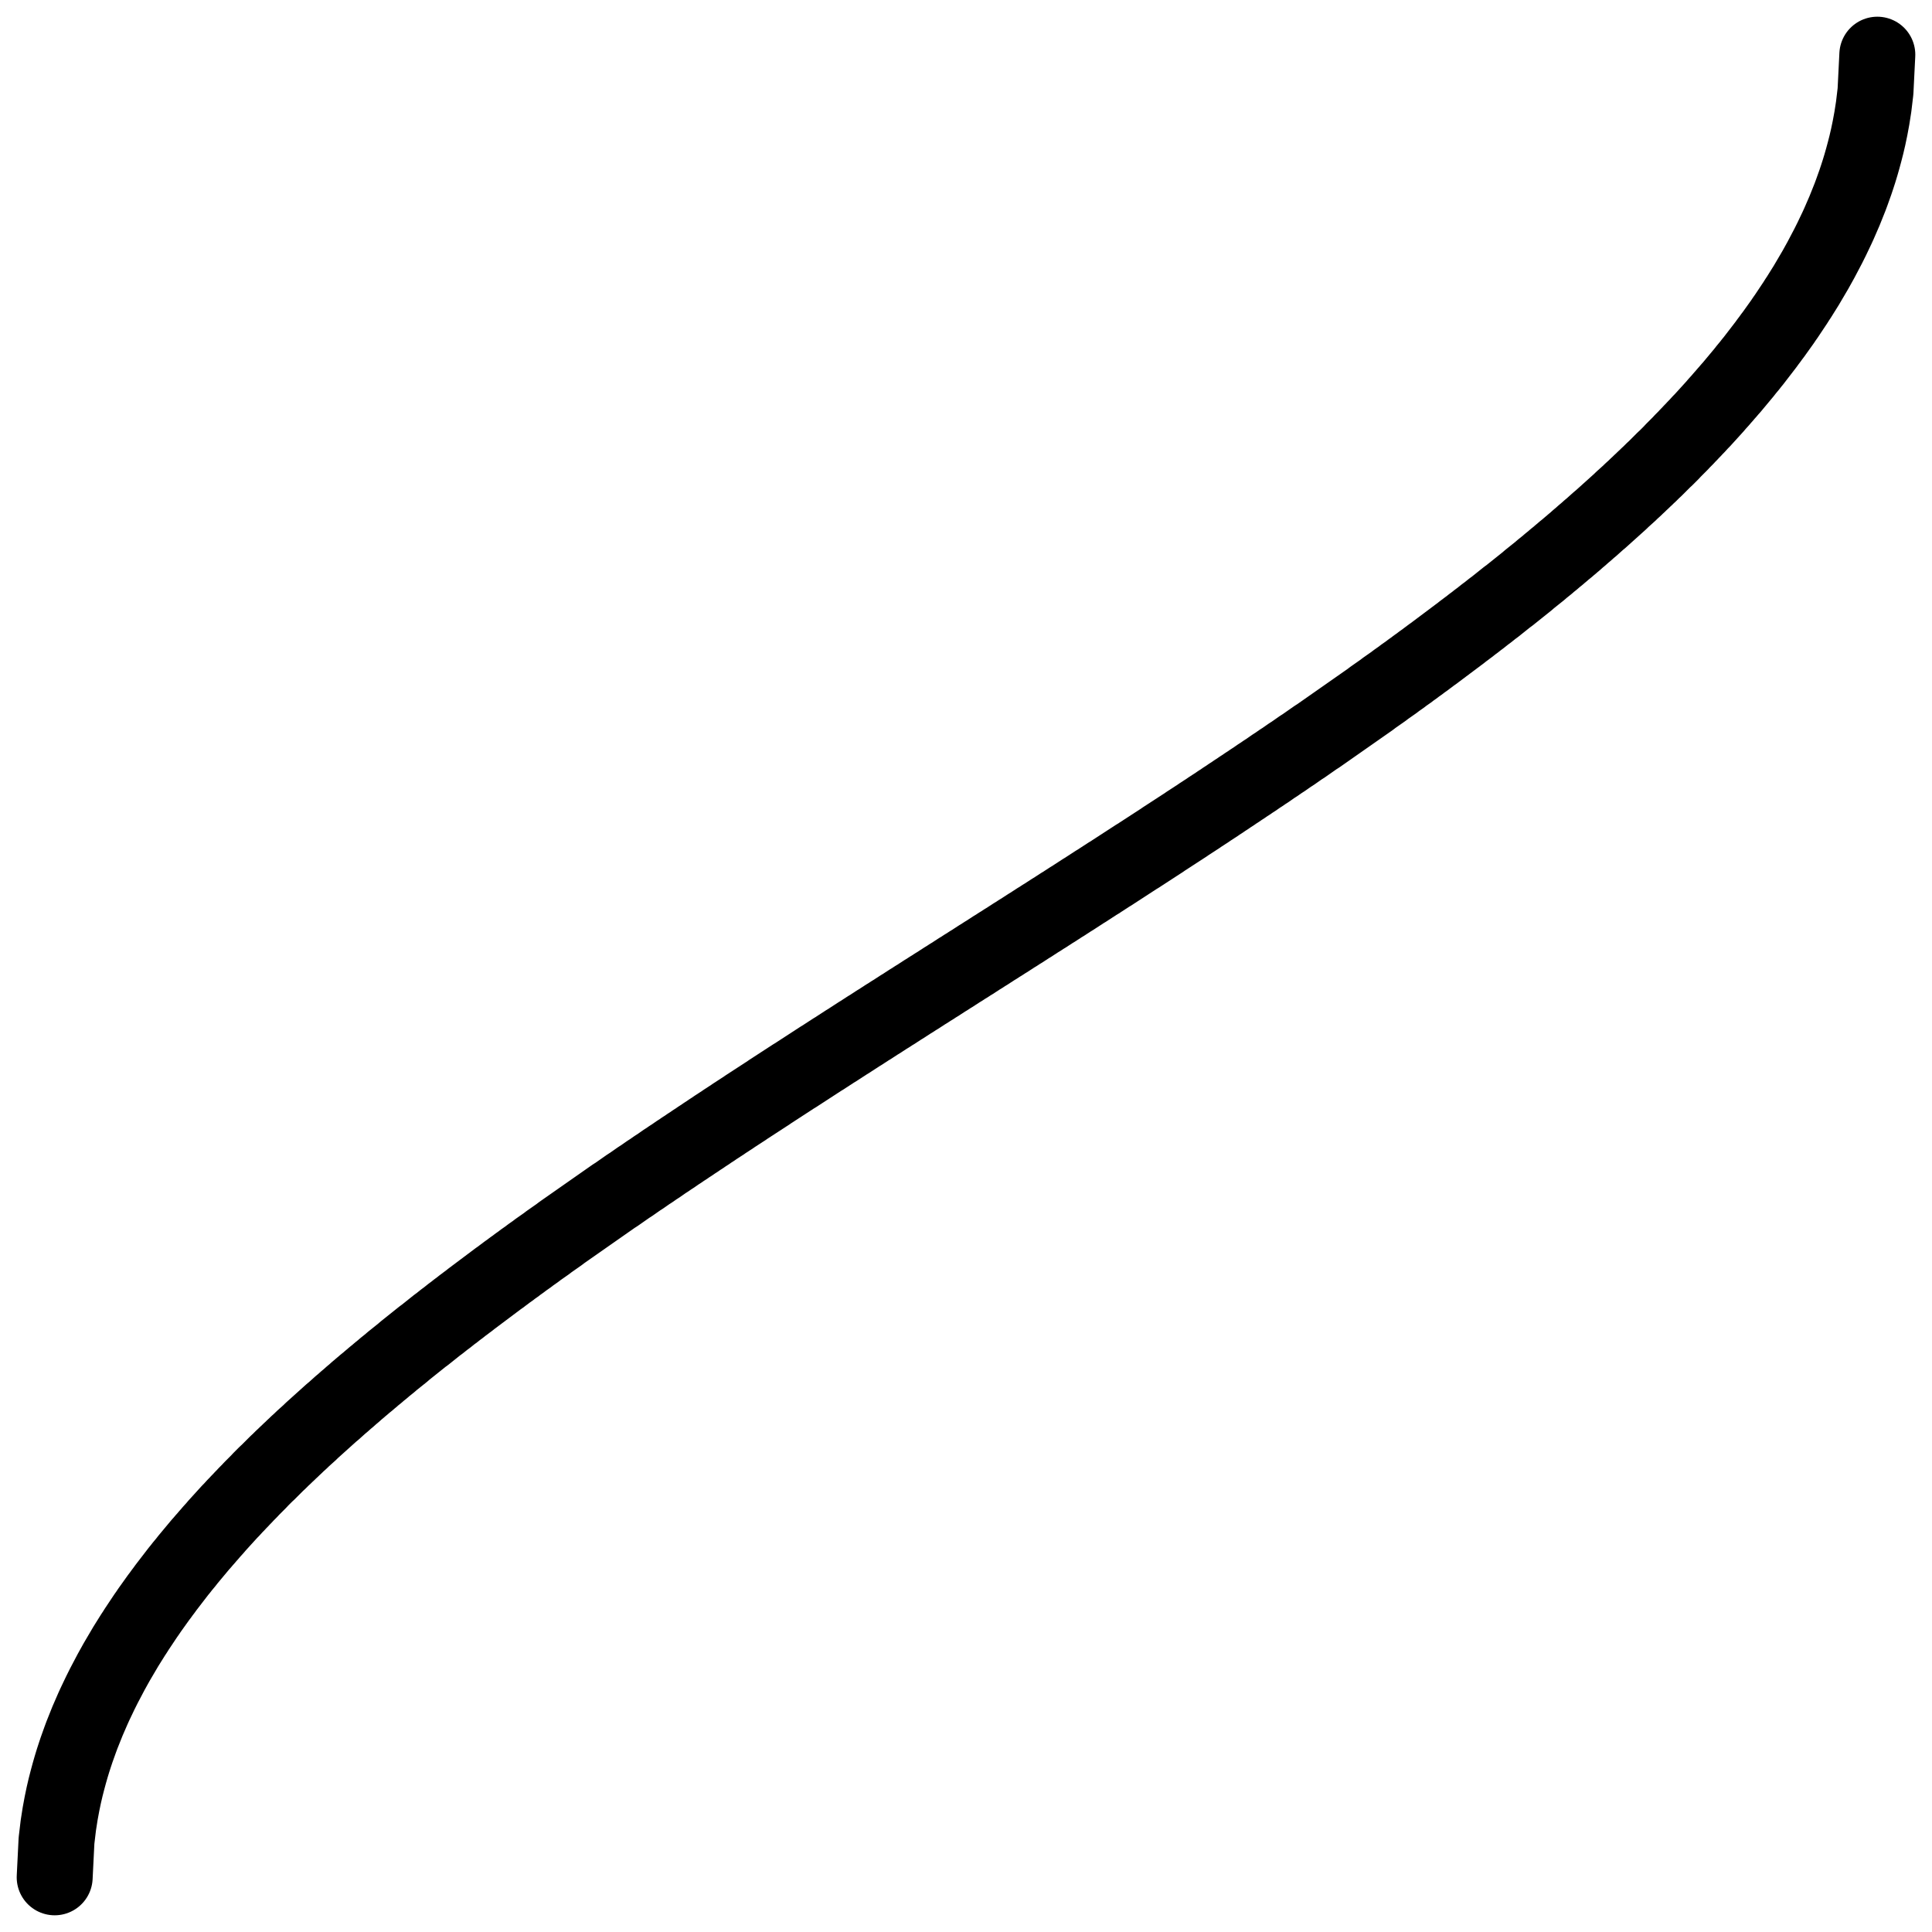
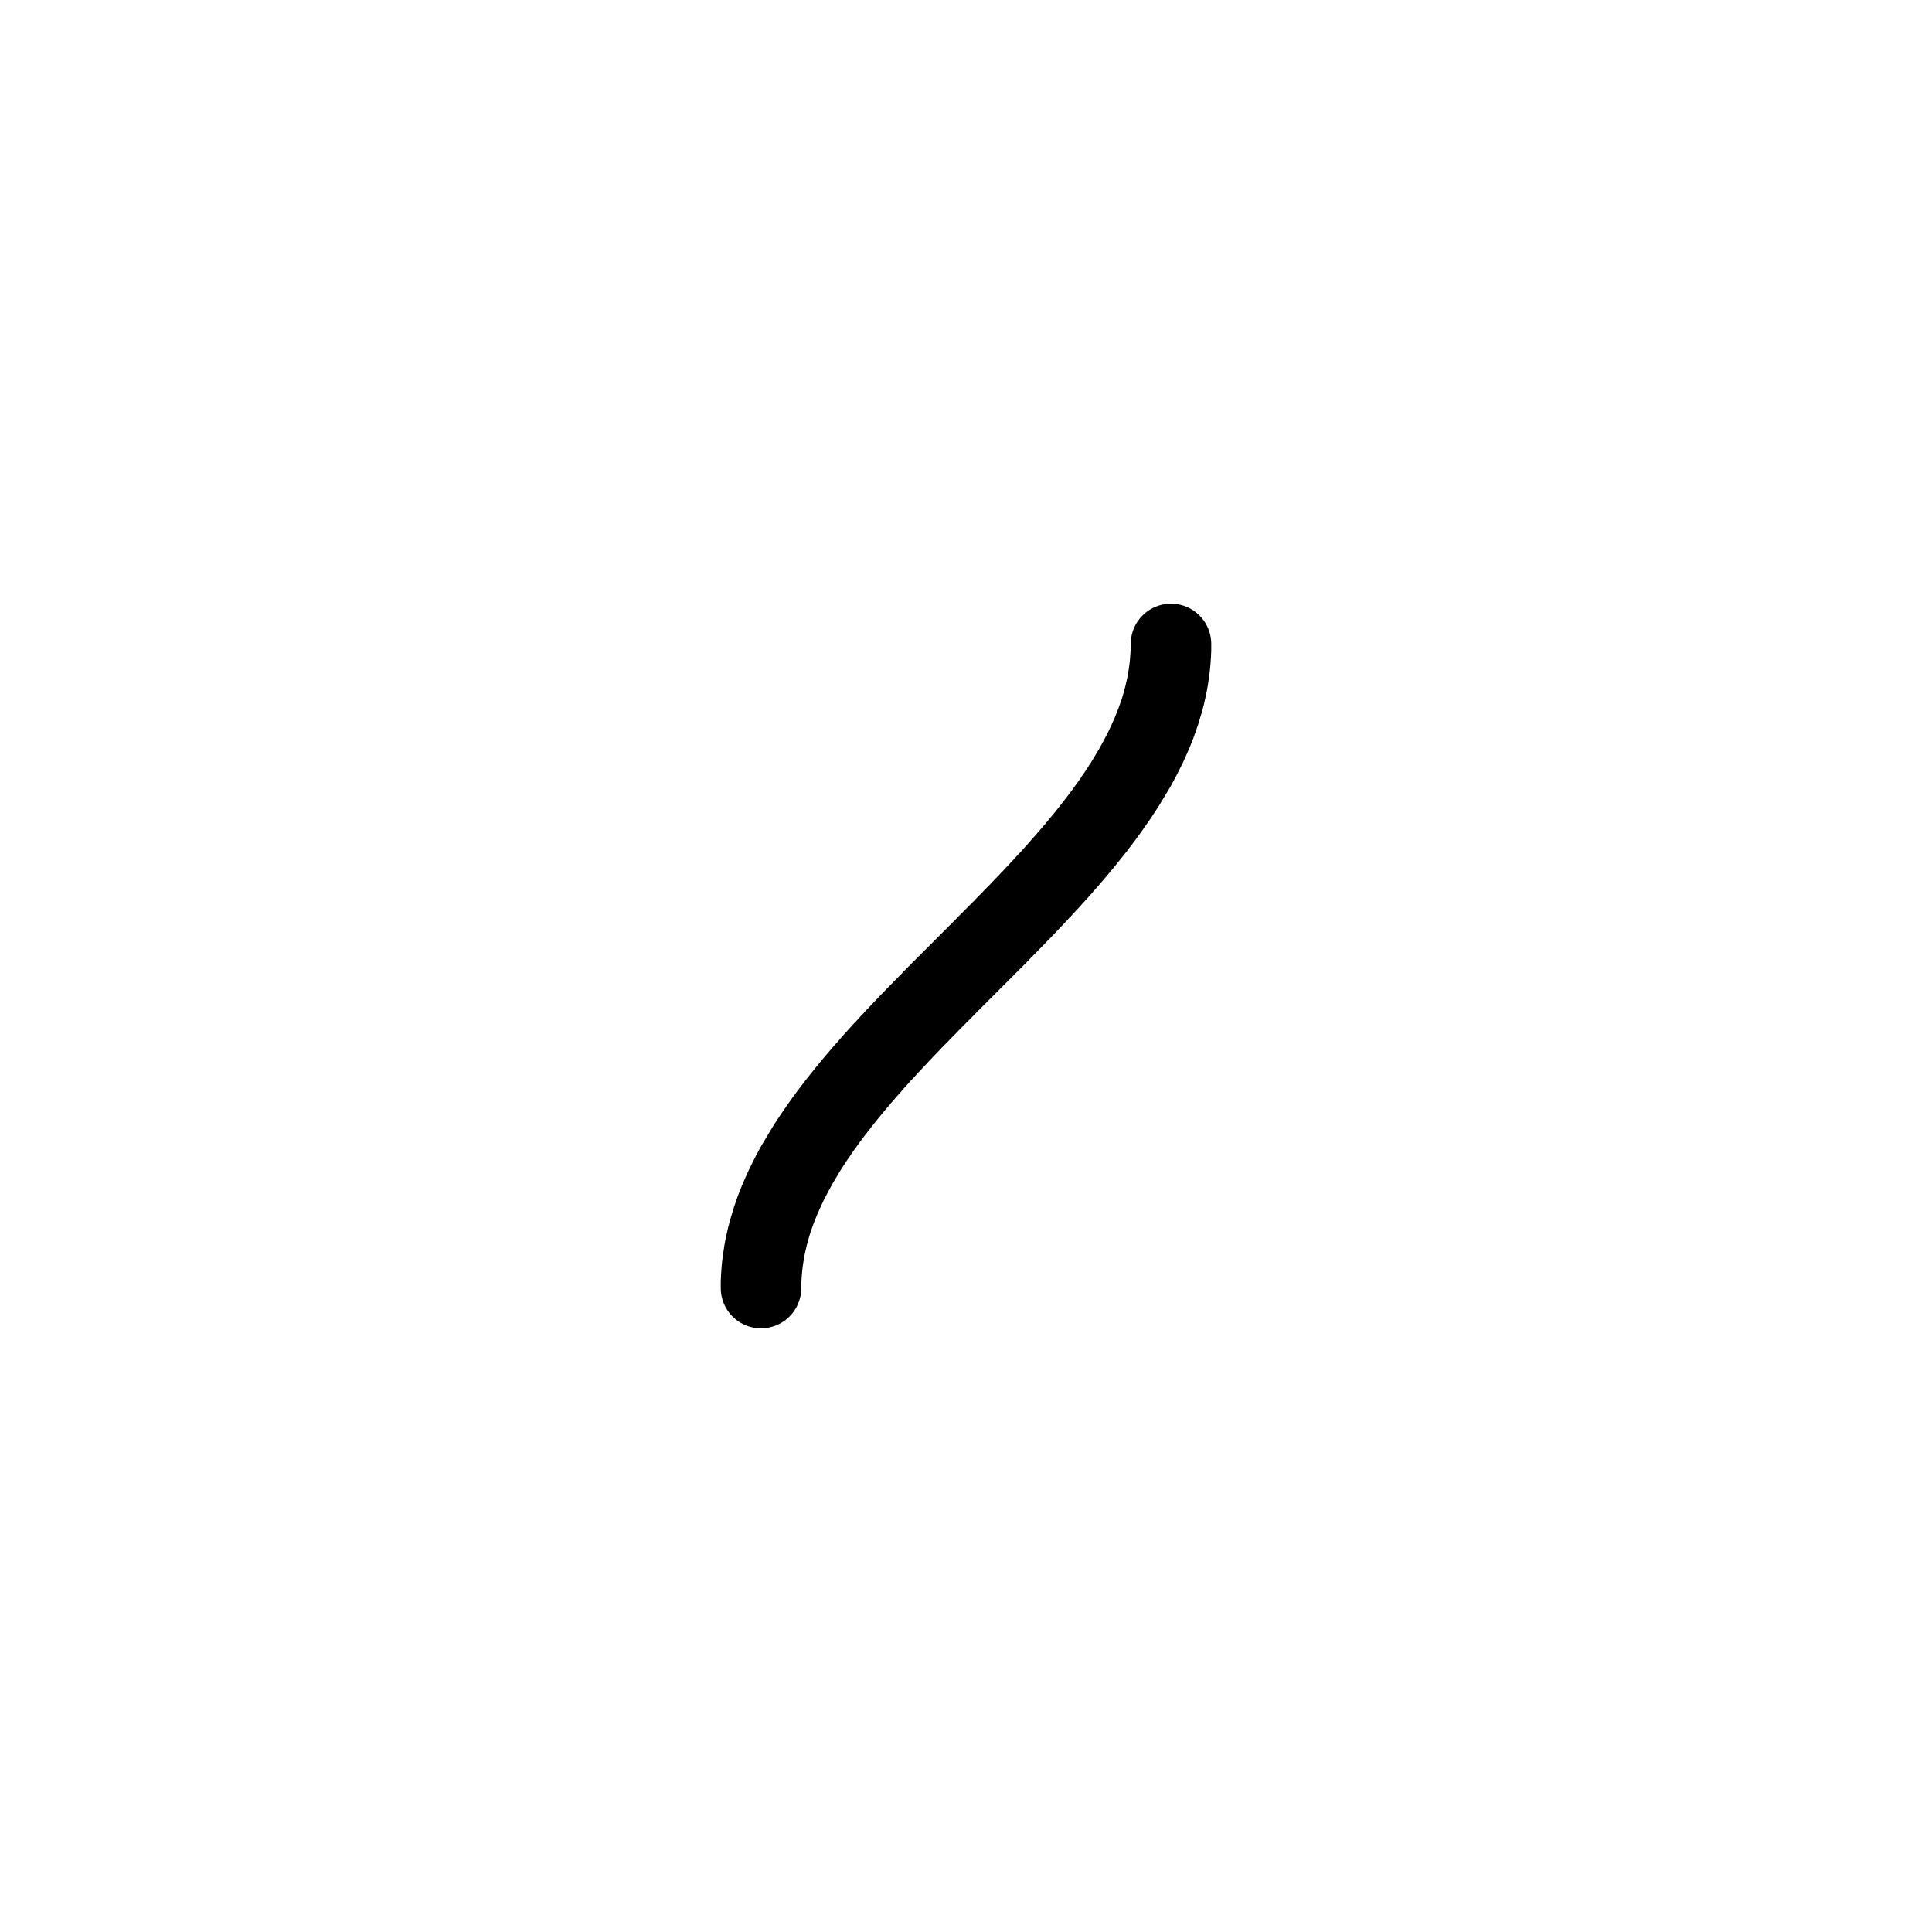
- <svg xmlns="http://www.w3.org/2000/svg" viewBox="-3 -3 106 106">
-   <path d="M0.00,100.00L0.10,97.99L0.20,97.15L0.30,96.51L0.40,95.97L0.50,95.49L0.60,95.06L0.70,94.67L0.80,94.30L0.90,93.95L1.00,93.62L1.10,93.31L1.20,93.01L1.30,92.73L1.40,92.45L1.50,92.18L1.60,91.93L1.70,91.68L1.80,91.43L1.90,91.20L2.00,90.97L2.10,90.74L2.20,90.52L2.30,90.31L2.40,90.10L2.50,89.89L2.60,89.69L2.70,89.49L2.80,89.30L2.90,89.11L3.00,88.92L3.10,88.73L3.20,88.55L3.30,88.37L3.40,88.19L3.50,88.02L3.60,87.85L3.70,87.68L3.80,87.51L3.90,87.34L4.00,87.18L4.10,87.02L4.20,86.86L4.30,86.70L4.40,86.55L4.50,86.39L4.60,86.24L4.70,86.09L4.80,85.94L4.90,85.79L5.00,85.64L5.10,85.50L5.20,85.35L5.30,85.21L5.40,85.07L5.50,84.93L5.60,84.79L5.70,84.65L5.80,84.52L5.90,84.38L6.00,84.25L6.10,84.11L6.20,83.98L6.30,83.85L6.40,83.72L6.50,83.59L6.60,83.46L6.70,83.33L6.80,83.20L6.90,83.08L7.00,82.95L7.10,82.83L7.20,82.71L7.30,82.58L7.40,82.46L7.50,82.34L7.60,82.22L7.70,82.10L7.80,81.98L7.90,81.86L8.00,81.74L8.10,81.63L8.20,81.51L8.30,81.40L8.40,81.28L8.50,81.17L8.60,81.05L8.70,80.94L8.80,80.83L8.90,80.71L9.00,80.60L9.10,80.49L9.20,80.38L9.30,80.27L9.40,80.16L9.50,80.05L9.60,79.94L9.70,79.84L9.80,79.73L9.90,79.62L10.00,79.52L10.10,79.41L10.20,79.31L10.30,79.20L10.40,79.10L10.50,78.99L10.60,78.89L10.70,78.79L10.80,78.68L10.90,78.58L11.00,78.48L11.10,78.38L11.20,78.28L11.30,78.17L11.40,78.07L11.50,77.97L11.60,77.87L11.70,77.78L11.80,77.68L11.90,77.58L12.00,77.48L12.10,77.38L12.20,77.28L12.30,77.19L12.40,77.09L12.50,76.99L12.60,76.90L12.70,76.80L12.80,76.71L12.90,76.61L13.00,76.52L13.10,76.42L13.20,76.33L13.30,76.23L13.40,76.14L13.50,76.05L13.60,75.95L13.70,75.86L13.80,75.77L13.90,75.68L14.00,75.59L14.10,75.49L14.20,75.40L14.30,75.31L14.40,75.22L14.50,75.13L14.60,75.04L14.70,74.95L14.80,74.86L14.90,74.77L15.00,74.68L15.10,74.59L15.20,74.50L15.30,74.42L15.40,74.33L15.50,74.24L15.60,74.15L15.70,74.06L15.80,73.98L15.90,73.89L16.00,73.80L16.10,73.72L16.20,73.63L16.30,73.54L16.40,73.46L16.50,73.37L16.60,73.28L16.70,73.20L16.80,73.11L16.90,73.03L17.00,72.94L17.10,72.86L17.20,72.78L17.30,72.69L17.40,72.61L17.50,72.52L17.60,72.44L17.70,72.36L17.80,72.27L17.90,72.19L18.00,72.11L18.10,72.02L18.20,71.94L18.30,71.86L18.40,71.78L18.50,71.69L18.60,71.61L18.70,71.53L18.80,71.45L18.90,71.37L19.00,71.29L19.10,71.21L19.20,71.12L19.30,71.04L19.40,70.96L19.50,70.88L19.60,70.80L19.70,70.72L19.80,70.64L19.90,70.56L20.00,70.48L20.10,70.40L20.20,70.32L20.30,70.25L20.40,70.17L20.50,70.09L20.60,70.01L20.70,69.93L20.80,69.85L20.90,69.77L21.00,69.69L21.10,69.62L21.20,69.54L21.30,69.46L21.40,69.38L21.50,69.31L21.60,69.23L21.70,69.15L21.80,69.07L21.90,69.00L22.00,68.92L22.10,68.84L22.20,68.77L22.30,68.69L22.40,68.61L22.50,68.54L22.60,68.46L22.70,68.39L22.80,68.31L22.90,68.23L23.00,68.16L23.10,68.08L23.20,68.01L23.30,67.93L23.40,67.86L23.50,67.78L23.60,67.71L23.70,67.63L23.80,67.56L23.90,67.48L24.00,67.41L24.10,67.33L24.20,67.26L24.30,67.18L24.40,67.11L24.50,67.04L24.60,66.96L24.70,66.89L24.80,66.81L24.90,66.74L25.00,66.67L25.10,66.59L25.20,66.52L25.30,66.45L25.40,66.37L25.50,66.30L25.60,66.23L25.70,66.15L25.80,66.08L25.90,66.01L26.00,65.94L26.10,65.86L26.20,65.79L26.30,65.72L26.40,65.65L26.50,65.57L26.60,65.50L26.70,65.43L26.80,65.36L26.90,65.29L27.00,65.22L27.10,65.14L27.20,65.07L27.30,65.00L27.40,64.93L27.50,64.86L27.60,64.79L27.70,64.72L27.80,64.64L27.90,64.57L28.00,64.50L28.10,64.43L28.20,64.36L28.30,64.29L28.40,64.22L28.50,64.15L28.60,64.08L28.70,64.01L28.80,63.94L28.90,63.87L29.00,63.80L29.10,63.73L29.20,63.66L29.30,63.59L29.40,63.52L29.50,63.45L29.60,63.38L29.70,63.31L29.80,63.24L29.90,63.17L30.00,63.10L30.10,63.03L30.20,62.96L30.30,62.89L30.40,62.82L30.50,62.75L30.60,62.68L30.70,62.61L30.80,62.55L30.90,62.48L31.00,62.41L31.10,62.34L31.20,62.27L31.30,62.20L31.40,62.13L31.50,62.06L31.60,62.00L31.70,61.93L31.80,61.86L31.90,61.79L32.00,61.72L32.10,61.65L32.20,61.59L32.30,61.52L32.40,61.45L32.50,61.38L32.60,61.31L32.70,61.25L32.80,61.18L32.90,61.11L33.00,61.04L33.10,60.98L33.20,60.91L33.30,60.84L33.40,60.77L33.50,60.70L33.60,60.64L33.70,60.57L33.80,60.50L33.90,60.44L34.00,60.37L34.10,60.30L34.20,60.23L34.30,60.17L34.40,60.10L34.50,60.03L34.60,59.97L34.70,59.90L34.80,59.83L34.90,59.77L35.00,59.70L35.10,59.63L35.20,59.57L35.30,59.50L35.40,59.43L35.50,59.37L35.60,59.30L35.70,59.23L35.80,59.17L35.90,59.10L36.00,59.03L36.10,58.97L36.20,58.90L36.30,58.83L36.40,58.77L36.50,58.70L36.60,58.64L36.70,58.57L36.80,58.50L36.90,58.44L37.00,58.37L37.10,58.31L37.20,58.24L37.30,58.17L37.40,58.11L37.50,58.04L37.60,57.98L37.70,57.91L37.80,57.85L37.90,57.78L38.00,57.71L38.10,57.65L38.20,57.58L38.30,57.52L38.40,57.45L38.50,57.39L38.60,57.32L38.70,57.26L38.80,57.19L38.90,57.13L39.00,57.06L39.10,57.00L39.20,56.93L39.30,56.86L39.40,56.80L39.50,56.73L39.60,56.67L39.70,56.60L39.80,56.54L39.90,56.47L40.00,56.41L40.10,56.34L40.20,56.28L40.30,56.21L40.40,56.15L40.50,56.08L40.60,56.02L40.70,55.96L40.80,55.89L40.90,55.83L41.00,55.76L41.10,55.70L41.20,55.63L41.30,55.57L41.40,55.50L41.50,55.44L41.60,55.37L41.70,55.31L41.80,55.24L41.90,55.18L42.00,55.11L42.10,55.05L42.20,54.99L42.30,54.92L42.40,54.86L42.50,54.79L42.60,54.73L42.70,54.66L42.80,54.60L42.90,54.54L43.00,54.47L43.10,54.41L43.20,54.34L43.30,54.28L43.40,54.21L43.50,54.15L43.60,54.09L43.70,54.02L43.80,53.96L43.90,53.89L44.00,53.83L44.10,53.76L44.20,53.70L44.30,53.64L44.40,53.57L44.50,53.51L44.60,53.44L44.70,53.38L44.80,53.32L44.90,53.25L45.00,53.19L45.10,53.12L45.20,53.06L45.30,53.00L45.40,52.93L45.50,52.87L45.60,52.80L45.70,52.74L45.80,52.68L45.90,52.61L46.00,52.55L46.10,52.49L46.20,52.42L46.30,52.36L46.40,52.29L46.50,52.23L46.60,52.17L46.70,52.10L46.80,52.04L46.90,51.97L47.00,51.91L47.10,51.85L47.20,51.78L47.30,51.72L47.40,51.66L47.50,51.59L47.60,51.53L47.70,51.46L47.80,51.40L47.90,51.34L48.00,51.27L48.10,51.21L48.20,51.15L48.30,51.08L48.40,51.02L48.50,50.96L48.60,50.89L48.70,50.83L48.80,50.76L48.90,50.70L49.00,50.64L49.10,50.57L49.20,50.51L49.30,50.45L49.40,50.38L49.50,50.32L49.60,50.25L49.70,50.19L49.80,50.13L49.90,50.06L50.00,50.00L50.10,49.94L50.20,49.87L50.30,49.81L50.40,49.75L50.50,49.68L50.60,49.62L50.70,49.55L50.80,49.49L50.90,49.43L51.00,49.36L51.10,49.30L51.20,49.24L51.30,49.17L51.40,49.11L51.50,49.04L51.60,48.98L51.70,48.92L51.80,48.85L51.90,48.79L52.00,48.73L52.10,48.66L52.20,48.60L52.30,48.54L52.40,48.47L52.50,48.41L52.60,48.34L52.70,48.28L52.80,48.22L52.90,48.15L53.00,48.09L53.10,48.03L53.20,47.96L53.30,47.90L53.40,47.83L53.50,47.77L53.60,47.71L53.70,47.64L53.80,47.58L53.90,47.51L54.00,47.45L54.10,47.39L54.20,47.32L54.30,47.26L54.40,47.20L54.50,47.13L54.60,47.07L54.70,47.00L54.80,46.94L54.90,46.88L55.00,46.81L55.10,46.75L55.20,46.68L55.30,46.62L55.40,46.56L55.50,46.49L55.60,46.43L55.70,46.36L55.80,46.30L55.90,46.24L56.00,46.17L56.10,46.11L56.20,46.04L56.30,45.98L56.40,45.91L56.50,45.85L56.60,45.79L56.70,45.72L56.80,45.66L56.90,45.59L57.00,45.53L57.10,45.46L57.20,45.40L57.30,45.34L57.40,45.27L57.50,45.21L57.60,45.14L57.70,45.08L57.80,45.01L57.90,44.95L58.00,44.89L58.10,44.82L58.20,44.76L58.30,44.69L58.40,44.63L58.50,44.56L58.60,44.50L58.70,44.43L58.80,44.37L58.90,44.30L59.00,44.24L59.10,44.17L59.20,44.11L59.30,44.04L59.40,43.98L59.50,43.92L59.60,43.85L59.70,43.79L59.80,43.72L59.90,43.66L60.00,43.59L60.10,43.53L60.20,43.46L60.30,43.40L60.40,43.33L60.50,43.27L60.60,43.20L60.70,43.14L60.80,43.07L60.90,43.00L61.00,42.94L61.10,42.87L61.20,42.81L61.30,42.74L61.40,42.68L61.50,42.61L61.60,42.55L61.70,42.48L61.80,42.42L61.90,42.35L62.00,42.29L62.10,42.22L62.20,42.15L62.30,42.09L62.40,42.02L62.50,41.96L62.60,41.89L62.70,41.83L62.80,41.76L62.90,41.69L63.00,41.63L63.10,41.56L63.20,41.50L63.30,41.43L63.40,41.36L63.50,41.30L63.60,41.23L63.70,41.17L63.80,41.10L63.90,41.03L64.00,40.97L64.10,40.90L64.20,40.83L64.30,40.77L64.40,40.70L64.50,40.63L64.60,40.57L64.70,40.50L64.80,40.43L64.90,40.37L65.00,40.30L65.10,40.23L65.20,40.17L65.30,40.10L65.40,40.03L65.50,39.97L65.60,39.90L65.70,39.83L65.80,39.77L65.90,39.70L66.00,39.63L66.10,39.56L66.20,39.50L66.30,39.43L66.40,39.36L66.50,39.30L66.60,39.23L66.70,39.16L66.80,39.09L66.90,39.02L67.00,38.96L67.10,38.89L67.20,38.82L67.30,38.75L67.40,38.69L67.50,38.62L67.60,38.55L67.70,38.48L67.80,38.41L67.90,38.35L68.00,38.28L68.10,38.21L68.20,38.14L68.30,38.07L68.40,38.00L68.50,37.94L68.60,37.87L68.70,37.80L68.80,37.73L68.90,37.66L69.00,37.59L69.10,37.52L69.20,37.45L69.30,37.39L69.40,37.32L69.50,37.25L69.60,37.18L69.70,37.11L69.80,37.04L69.90,36.97L70.00,36.90L70.10,36.83L70.20,36.76L70.30,36.69L70.40,36.62L70.50,36.55L70.60,36.48L70.70,36.41L70.80,36.34L70.90,36.27L71.00,36.20L71.10,36.13L71.20,36.06L71.30,35.99L71.40,35.92L71.50,35.85L71.60,35.78L71.70,35.71L71.80,35.64L71.90,35.57L72.00,35.50L72.10,35.43L72.20,35.36L72.30,35.28L72.40,35.21L72.50,35.14L72.60,35.07L72.70,35.00L72.80,34.93L72.90,34.86L73.00,34.78L73.10,34.71L73.20,34.64L73.30,34.57L73.40,34.50L73.50,34.43L73.60,34.35L73.70,34.28L73.80,34.21L73.90,34.14L74.00,34.06L74.10,33.99L74.20,33.92L74.30,33.85L74.40,33.77L74.50,33.70L74.60,33.63L74.70,33.55L74.80,33.48L74.90,33.41L75.00,33.33L75.10,33.26L75.20,33.19L75.30,33.11L75.40,33.04L75.50,32.96L75.60,32.89L75.70,32.82L75.80,32.74L75.90,32.67L76.00,32.59L76.10,32.52L76.20,32.44L76.30,32.37L76.40,32.29L76.50,32.22L76.60,32.14L76.70,32.07L76.80,31.99L76.90,31.92L77.00,31.84L77.10,31.77L77.20,31.69L77.30,31.61L77.40,31.54L77.50,31.46L77.60,31.39L77.70,31.31L77.80,31.23L77.90,31.16L78.00,31.08L78.10,31.00L78.20,30.93L78.30,30.85L78.40,30.77L78.50,30.69L78.60,30.62L78.70,30.54L78.80,30.46L78.90,30.38L79.00,30.31L79.10,30.23L79.20,30.15L79.30,30.07L79.40,29.99L79.50,29.91L79.60,29.83L79.70,29.75L79.80,29.68L79.90,29.60L80.00,29.52L80.10,29.44L80.20,29.36L80.30,29.28L80.40,29.20L80.50,29.12L80.60,29.04L80.70,28.96L80.80,28.88L80.90,28.79L81.00,28.71L81.10,28.63L81.20,28.55L81.30,28.47L81.40,28.39L81.50,28.31L81.60,28.22L81.70,28.14L81.80,28.06L81.90,27.98L82.00,27.89L82.10,27.81L82.20,27.73L82.30,27.64L82.40,27.56L82.50,27.48L82.60,27.39L82.70,27.31L82.80,27.22L82.90,27.14L83.00,27.06L83.10,26.97L83.20,26.89L83.30,26.80L83.40,26.72L83.50,26.63L83.60,26.54L83.70,26.46L83.80,26.37L83.90,26.28L84.00,26.20L84.10,26.11L84.20,26.02L84.30,25.94L84.40,25.85L84.50,25.76L84.60,25.67L84.70,25.58L84.80,25.50L84.90,25.41L85.00,25.32L85.10,25.23L85.20,25.14L85.30,25.05L85.40,24.96L85.50,24.87L85.60,24.78L85.70,24.69L85.80,24.60L85.90,24.51L86.00,24.41L86.10,24.32L86.20,24.23L86.30,24.14L86.40,24.05L86.50,23.95L86.60,23.86L86.70,23.77L86.80,23.67L86.90,23.58L87.00,23.48L87.10,23.39L87.20,23.29L87.30,23.20L87.40,23.10L87.50,23.01L87.60,22.91L87.70,22.81L87.80,22.72L87.90,22.62L88.00,22.52L88.10,22.42L88.20,22.32L88.30,22.22L88.40,22.13L88.50,22.03L88.60,21.93L88.70,21.83L88.80,21.72L88.90,21.62L89.00,21.52L89.10,21.42L89.20,21.32L89.30,21.21L89.40,21.11L89.50,21.01L89.60,20.90L89.70,20.80L89.80,20.69L89.90,20.59L90.00,20.48L90.10,20.38L90.20,20.27L90.30,20.16L90.40,20.06L90.50,19.95L90.60,19.84L90.70,19.73L90.80,19.62L90.90,19.51L91.00,19.40L91.10,19.29L91.20,19.17L91.30,19.06L91.40,18.95L91.50,18.83L91.60,18.72L91.70,18.60L91.80,18.49L91.90,18.37L92.00,18.26L92.10,18.14L92.20,18.02L92.30,17.90L92.40,17.78L92.50,17.66L92.60,17.54L92.70,17.42L92.80,17.29L92.90,17.17L93.00,17.05L93.10,16.92L93.20,16.80L93.30,16.67L93.40,16.54L93.50,16.41L93.60,16.28L93.70,16.15L93.80,16.02L93.90,15.89L94.00,15.75L94.10,15.62L94.20,15.48L94.30,15.35L94.40,15.21L94.50,15.07L94.60,14.93L94.70,14.79L94.80,14.65L94.90,14.50L95.00,14.36L95.10,14.21L95.20,14.06L95.30,13.91L95.40,13.76L95.50,13.61L95.60,13.45L95.70,13.30L95.80,13.14L95.90,12.98L96.00,12.82L96.10,12.66L96.20,12.49L96.30,12.32L96.40,12.15L96.50,11.98L96.60,11.81L96.70,11.63L96.80,11.45L96.90,11.27L97.00,11.08L97.10,10.89L97.20,10.70L97.30,10.51L97.40,10.31L97.50,10.11L97.60,9.90L97.70,9.69L97.80,9.48L97.90,9.26L98.00,9.03L98.10,8.80L98.20,8.57L98.30,8.32L98.40,8.07L98.50,7.82L98.60,7.55L98.70,7.27L98.80,6.99L98.90,6.69L99.00,6.38L99.10,6.05L99.20,5.70L99.30,5.33L99.40,4.94L99.50,4.51L99.60,4.03L99.70,3.49L99.80,2.85L99.90,2.01L100.00,0.00" fill="none" stroke="black" stroke-width="4.167" stroke-linecap="round" stroke-linejoin="round" />
+ <svg xmlns="http://www.w3.org/2000/svg" viewBox="0 0 100 100">
+   <path d="M39.39,66.67L39.39,66.63L39.39,66.60L39.39,66.57L39.39,66.53L39.39,66.50L39.39,66.47L39.39,66.43L39.39,66.40L39.39,66.37L39.39,66.33L39.40,66.30L39.40,66.27L39.40,66.23L39.40,66.20L39.40,66.17L39.40,66.13L39.40,66.10L39.41,66.07L39.41,66.03L39.41,66.00L39.41,65.97L39.42,65.93L39.42,65.90L39.42,65.87L39.42,65.83L39.43,65.80L39.43,65.77L39.43,65.73L39.43,65.70L39.44,65.67L39.44,65.63L39.44,65.60L39.45,65.57L39.45,65.53L39.45,65.50L39.46,65.47L39.46,65.43L39.47,65.40L39.47,65.37L39.47,65.33L39.48,65.30L39.48,65.27L39.49,65.23L39.49,65.20L39.50,65.17L39.50,65.13L39.51,65.10L39.51,65.07L39.52,65.03L39.52,65.00L39.53,64.97L39.53,64.93L39.54,64.90L39.54,64.87L39.55,64.83L39.55,64.80L39.56,64.77L39.57,64.73L39.57,64.70L39.58,64.67L39.58,64.63L39.59,64.60L39.60,64.57L39.60,64.53L39.61,64.50L39.62,64.47L39.62,64.43L39.63,64.40L39.64,64.37L39.65,64.33L39.65,64.30L39.66,64.27L39.67,64.23L39.68,64.20L39.68,64.17L39.69,64.13L39.70,64.10L39.71,64.07L39.71,64.03L39.72,64.00L39.73,63.97L39.74,63.93L39.75,63.90L39.76,63.87L39.77,63.83L39.77,63.80L39.78,63.77L39.79,63.73L39.80,63.70L39.81,63.67L39.82,63.63L39.83,63.60L39.84,63.57L39.85,63.53L39.86,63.50L39.87,63.47L39.88,63.43L39.89,63.40L39.90,63.37L39.91,63.33L39.92,63.30L39.93,63.27L39.94,63.23L39.95,63.20L39.96,63.17L39.97,63.13L39.98,63.10L39.99,63.07L40.01,63.03L40.02,63.00L40.03,62.97L40.04,62.93L40.05,62.90L40.06,62.87L40.07,62.83L40.09,62.80L40.10,62.77L40.11,62.73L40.12,62.70L40.13,62.67L40.15,62.63L40.16,62.60L40.17,62.57L40.18,62.53L40.20,62.50L40.21,62.47L40.22,62.43L40.24,62.40L40.25,62.37L40.26,62.33L40.28,62.30L40.29,62.27L40.30,62.23L40.32,62.20L40.33,62.17L40.34,62.13L40.36,62.10L40.37,62.07L40.39,62.03L40.40,62.00L40.41,61.97L40.43,61.93L40.44,61.90L40.46,61.87L40.47,61.83L40.49,61.80L40.50,61.77L40.52,61.73L40.53,61.70L40.55,61.67L40.56,61.63L40.58,61.60L40.59,61.57L40.61,61.53L40.62,61.50L40.64,61.47L40.65,61.43L40.67,61.40L40.69,61.37L40.70,61.33L40.72,61.30L40.73,61.27L40.75,61.23L40.77,61.20L40.78,61.17L40.80,61.13L40.82,61.10L40.83,61.07L40.85,61.03L40.87,61.00L40.88,60.97L40.90,60.93L40.92,60.90L40.94,60.87L40.95,60.83L40.97,60.80L40.99,60.77L41.01,60.73L41.02,60.70L41.04,60.67L41.06,60.63L41.08,60.60L41.10,60.57L41.11,60.53L41.13,60.50L41.15,60.47L41.17,60.43L41.19,60.40L41.21,60.37L41.22,60.33L41.24,60.30L41.26,60.27L41.28,60.23L41.30,60.20L41.32,60.17L41.34,60.13L41.36,60.10L41.38,60.07L41.40,60.03L41.42,60.00L41.44,59.97L41.46,59.93L41.48,59.90L41.50,59.87L41.52,59.83L41.54,59.80L41.56,59.77L41.58,59.73L41.60,59.70L41.62,59.67L41.64,59.63L41.66,59.60L41.68,59.57L41.70,59.53L41.72,59.50L41.74,59.47L41.76,59.43L41.78,59.40L41.80,59.37L41.82,59.33L41.85,59.30L41.87,59.27L41.89,59.23L41.91,59.20L41.93,59.17L41.95,59.13L41.98,59.10L42.00,59.07L42.02,59.03L42.04,59.00L42.06,58.97L42.09,58.93L42.11,58.90L42.13,58.87L42.15,58.83L42.17,58.80L42.20,58.77L42.22,58.73L42.24,58.70L42.27,58.67L42.29,58.63L42.31,58.60L42.33,58.57L42.36,58.53L42.38,58.50L42.40,58.47L42.43,58.43L42.45,58.40L42.47,58.37L42.50,58.33L42.52,58.30L42.54,58.27L42.57,58.23L42.59,58.20L42.62,58.17L42.64,58.13L42.66,58.10L42.69,58.07L42.71,58.03L42.74,58.00L42.76,57.97L42.79,57.93L42.81,57.90L42.83,57.87L42.86,57.83L42.88,57.80L42.91,57.77L42.93,57.73L42.96,57.70L42.98,57.67L43.01,57.63L43.03,57.60L43.06,57.57L43.08,57.53L43.11,57.50L43.13,57.47L43.16,57.43L43.19,57.40L43.21,57.37L43.24,57.33L43.26,57.30L43.29,57.27L43.31,57.23L43.34,57.20L43.37,57.17L43.39,57.13L43.42,57.10L43.44,57.07L43.47,57.03L43.50,57.00L43.52,56.97L43.55,56.93L43.58,56.90L43.60,56.87L43.63,56.83L43.66,56.80L43.68,56.77L43.71,56.73L43.74,56.70L43.76,56.67L43.79,56.63L43.82,56.60L43.84,56.57L43.87,56.53L43.90,56.50L43.93,56.47L43.95,56.43L43.98,56.40L44.01,56.37L44.04,56.33L44.06,56.30L44.09,56.27L44.12,56.23L44.15,56.20L44.17,56.17L44.20,56.13L44.23,56.10L44.26,56.07L44.29,56.03L44.31,56.00L44.34,55.97L44.37,55.93L44.40,55.90L44.43,55.87L44.46,55.83L44.48,55.80L44.51,55.77L44.54,55.73L44.57,55.70L44.60,55.67L44.63,55.63L44.66,55.60L44.69,55.57L44.71,55.53L44.74,55.50L44.77,55.47L44.80,55.43L44.83,55.40L44.86,55.37L44.89,55.33L44.92,55.30L44.95,55.27L44.98,55.23L45.01,55.20L45.04,55.17L45.06,55.13L45.09,55.10L45.12,55.07L45.15,55.03L45.18,55.00L45.21,54.97L45.24,54.93L45.27,54.90L45.30,54.87L45.33,54.83L45.36,54.80L45.39,54.77L45.42,54.73L45.45,54.70L45.48,54.67L45.51,54.63L45.54,54.60L45.57,54.57L45.60,54.53L45.63,54.50L45.66,54.47L45.69,54.43L45.73,54.40L45.76,54.37L45.79,54.33L45.82,54.30L45.85,54.27L45.88,54.23L45.91,54.20L45.94,54.17L45.97,54.13L46.00,54.10L46.03,54.07L46.06,54.03L46.09,54.00L46.13,53.97L46.16,53.93L46.19,53.90L46.22,53.87L46.25,53.83L46.28,53.80L46.31,53.77L46.34,53.73L46.37,53.70L46.41,53.67L46.44,53.63L46.47,53.60L46.50,53.57L46.53,53.53L46.56,53.50L46.59,53.47L46.63,53.43L46.66,53.40L46.69,53.37L46.72,53.33L46.75,53.30L46.78,53.27L46.82,53.23L46.85,53.20L46.88,53.17L46.91,53.13L46.94,53.10L46.98,53.07L47.01,53.03L47.04,53.00L47.07,52.97L47.10,52.93L47.14,52.90L47.17,52.87L47.20,52.83L47.23,52.80L47.26,52.77L47.30,52.73L47.33,52.70L47.36,52.67L47.39,52.63L47.43,52.60L47.46,52.57L47.49,52.53L47.52,52.50L47.56,52.47L47.59,52.43L47.62,52.40L47.65,52.37L47.69,52.33L47.72,52.30L47.75,52.27L47.78,52.23L47.82,52.20L47.85,52.17L47.88,52.13L47.91,52.10L47.95,52.07L47.98,52.03L48.01,52.00L48.04,51.97L48.08,51.93L48.11,51.90L48.14,51.87L48.18,51.83L48.21,51.80L48.24,51.77L48.27,51.73L48.31,51.70L48.34,51.67L48.37,51.63L48.41,51.60L48.44,51.57L48.47,51.53L48.50,51.50L48.54,51.47L48.57,51.43L48.60,51.40L48.64,51.37L48.67,51.33L48.70,51.30L48.74,51.27L48.77,51.23L48.80,51.20L48.84,51.17L48.87,51.13L48.90,51.10L48.94,51.07L48.97,51.03L49.00,51.00L49.03,50.97L49.07,50.93L49.10,50.90L49.13,50.87L49.17,50.83L49.20,50.80L49.23,50.77L49.27,50.73L49.30,50.70L49.33,50.67L49.37,50.63L49.40,50.60L49.43,50.57L49.47,50.53L49.50,50.50L49.53,50.47L49.57,50.43L49.60,50.40L49.63,50.37L49.67,50.33L49.70,50.30L49.73,50.27L49.77,50.23L49.80,50.20L49.83,50.17L49.87,50.13L49.90,50.10L49.93,50.07L49.97,50.03L50.00,50.00L50.03,49.97L50.07,49.93L50.10,49.90L50.13,49.87L50.17,49.83L50.20,49.80L50.23,49.77L50.27,49.73L50.30,49.70L50.33,49.67L50.37,49.63L50.40,49.60L50.43,49.57L50.47,49.53L50.50,49.50L50.53,49.47L50.57,49.43L50.60,49.40L50.63,49.37L50.67,49.33L50.70,49.30L50.73,49.27L50.77,49.23L50.80,49.20L50.83,49.17L50.87,49.13L50.90,49.10L50.93,49.07L50.97,49.03L51.00,49.00L51.03,48.97L51.06,48.93L51.10,48.90L51.13,48.87L51.16,48.83L51.20,48.80L51.23,48.77L51.26,48.73L51.30,48.70L51.33,48.67L51.36,48.63L51.40,48.60L51.43,48.57L51.46,48.53L51.50,48.50L51.53,48.47L51.56,48.43L51.59,48.40L51.63,48.37L51.66,48.33L51.69,48.30L51.73,48.27L51.76,48.23L51.79,48.20L51.82,48.17L51.86,48.13L51.89,48.10L51.92,48.07L51.96,48.03L51.99,48.00L52.02,47.97L52.05,47.93L52.09,47.90L52.12,47.87L52.15,47.83L52.18,47.80L52.22,47.77L52.25,47.73L52.28,47.70L52.31,47.67L52.35,47.63L52.38,47.60L52.41,47.57L52.44,47.53L52.48,47.50L52.51,47.47L52.54,47.43L52.57,47.40L52.61,47.37L52.64,47.33L52.67,47.30L52.70,47.27L52.74,47.23L52.77,47.20L52.80,47.17L52.83,47.13L52.86,47.10L52.90,47.07L52.93,47.03L52.96,47.00L52.99,46.97L53.02,46.93L53.06,46.90L53.09,46.87L53.12,46.83L53.15,46.80L53.18,46.77L53.22,46.73L53.25,46.70L53.28,46.67L53.31,46.63L53.34,46.60L53.37,46.57L53.41,46.53L53.44,46.50L53.47,46.47L53.50,46.43L53.53,46.40L53.56,46.37L53.59,46.33L53.63,46.30L53.66,46.27L53.69,46.23L53.72,46.20L53.75,46.17L53.78,46.13L53.81,46.10L53.84,46.07L53.87,46.03L53.91,46.00L53.94,45.97L53.97,45.93L54.00,45.90L54.03,45.87L54.06,45.83L54.09,45.80L54.12,45.77L54.15,45.73L54.18,45.70L54.21,45.67L54.24,45.63L54.27,45.60L54.31,45.57L54.34,45.53L54.37,45.50L54.40,45.47L54.43,45.43L54.46,45.40L54.49,45.37L54.52,45.33L54.55,45.30L54.58,45.27L54.61,45.23L54.64,45.20L54.67,45.17L54.70,45.13L54.73,45.10L54.76,45.07L54.79,45.03L54.82,45.00L54.85,44.97L54.88,44.93L54.91,44.90L54.94,44.87L54.96,44.83L54.99,44.80L55.02,44.77L55.05,44.73L55.08,44.70L55.11,44.67L55.14,44.63L55.17,44.60L55.20,44.57L55.23,44.53L55.26,44.50L55.29,44.47L55.31,44.43L55.34,44.40L55.37,44.37L55.40,44.33L55.43,44.30L55.46,44.27L55.49,44.23L55.52,44.20L55.54,44.17L55.57,44.13L55.60,44.10L55.63,44.07L55.66,44.03L55.69,44.00L55.71,43.97L55.74,43.93L55.77,43.90L55.80,43.87L55.83,43.83L55.85,43.80L55.88,43.77L55.91,43.73L55.94,43.70L55.96,43.67L55.99,43.63L56.02,43.60L56.05,43.57L56.07,43.53L56.10,43.50L56.13,43.47L56.16,43.43L56.18,43.40L56.21,43.37L56.24,43.33L56.26,43.30L56.29,43.27L56.32,43.23L56.34,43.20L56.37,43.17L56.40,43.13L56.42,43.10L56.45,43.07L56.48,43.03L56.50,43.00L56.53,42.97L56.56,42.93L56.58,42.90L56.61,42.87L56.63,42.83L56.66,42.80L56.69,42.77L56.71,42.73L56.74,42.70L56.76,42.67L56.79,42.63L56.81,42.60L56.84,42.57L56.87,42.53L56.89,42.50L56.92,42.47L56.94,42.43L56.97,42.40L56.99,42.37L57.02,42.33L57.04,42.30L57.07,42.27L57.09,42.23L57.12,42.20L57.14,42.17L57.17,42.13L57.19,42.10L57.21,42.07L57.24,42.03L57.26,42.00L57.29,41.97L57.31,41.93L57.34,41.90L57.36,41.87L57.38,41.83L57.41,41.80L57.43,41.77L57.46,41.73L57.48,41.70L57.50,41.67L57.53,41.63L57.55,41.60L57.57,41.57L57.60,41.53L57.62,41.50L57.64,41.47L57.67,41.43L57.69,41.40L57.71,41.37L57.73,41.33L57.76,41.30L57.78,41.27L57.80,41.23L57.83,41.20L57.85,41.17L57.87,41.13L57.89,41.10L57.91,41.07L57.94,41.03L57.96,41.00L57.98,40.97L58.00,40.93L58.02,40.90L58.05,40.87L58.07,40.83L58.09,40.80L58.11,40.77L58.13,40.73L58.15,40.70L58.18,40.67L58.20,40.63L58.22,40.60L58.24,40.57L58.26,40.53L58.28,40.50L58.30,40.47L58.32,40.43L58.34,40.40L58.36,40.37L58.38,40.33L58.40,40.30L58.42,40.27L58.44,40.23L58.46,40.20L58.48,40.17L58.50,40.13L58.52,40.10L58.54,40.07L58.56,40.03L58.58,40.00L58.60,39.97L58.62,39.93L58.64,39.90L58.66,39.87L58.68,39.83L58.70,39.80L58.72,39.77L58.74,39.73L58.76,39.70L58.78,39.67L58.79,39.63L58.81,39.60L58.83,39.57L58.85,39.53L58.87,39.50L58.89,39.47L58.90,39.43L58.92,39.40L58.94,39.37L58.96,39.33L58.98,39.30L58.99,39.27L59.01,39.23L59.03,39.20L59.05,39.17L59.06,39.13L59.08,39.10L59.10,39.07L59.12,39.03L59.13,39.00L59.15,38.97L59.17,38.93L59.18,38.90L59.20,38.87L59.22,38.83L59.23,38.80L59.25,38.77L59.27,38.73L59.28,38.70L59.30,38.67L59.31,38.63L59.33,38.60L59.35,38.57L59.36,38.53L59.38,38.50L59.39,38.47L59.41,38.43L59.42,38.40L59.44,38.37L59.45,38.33L59.47,38.30L59.48,38.27L59.50,38.23L59.51,38.20L59.53,38.17L59.54,38.13L59.56,38.10L59.57,38.07L59.59,38.03L59.60,38.00L59.61,37.97L59.63,37.93L59.64,37.90L59.66,37.87L59.67,37.83L59.68,37.80L59.70,37.77L59.71,37.73L59.72,37.70L59.74,37.67L59.75,37.63L59.76,37.60L59.78,37.57L59.79,37.53L59.80,37.50L59.82,37.47L59.83,37.43L59.84,37.40L59.85,37.37L59.87,37.33L59.88,37.30L59.89,37.27L59.90,37.23L59.91,37.20L59.93,37.17L59.94,37.13L59.95,37.10L59.96,37.07L59.97,37.03L59.98,37.00L59.99,36.97L60.01,36.93L60.02,36.90L60.03,36.87L60.04,36.83L60.05,36.80L60.06,36.77L60.07,36.73L60.08,36.70L60.09,36.67L60.10,36.63L60.11,36.60L60.12,36.57L60.13,36.53L60.14,36.50L60.15,36.47L60.16,36.43L60.17,36.40L60.18,36.37L60.19,36.33L60.20,36.30L60.21,36.27L60.22,36.23L60.23,36.20L60.23,36.17L60.24,36.13L60.25,36.10L60.26,36.07L60.27,36.03L60.28,36.00L60.29,35.97L60.29,35.93L60.30,35.90L60.31,35.87L60.32,35.83L60.32,35.80L60.33,35.77L60.34,35.73L60.35,35.70L60.35,35.67L60.36,35.63L60.37,35.60L60.38,35.57L60.38,35.53L60.39,35.50L60.40,35.47L60.40,35.43L60.41,35.40L60.42,35.37L60.42,35.33L60.43,35.30L60.43,35.27L60.44,35.23L60.45,35.20L60.45,35.17L60.46,35.13L60.46,35.10L60.47,35.07L60.47,35.03L60.48,35.00L60.48,34.97L60.49,34.93L60.49,34.90L60.50,34.87L60.50,34.83L60.51,34.80L60.51,34.77L60.52,34.73L60.52,34.70L60.53,34.67L60.53,34.63L60.53,34.60L60.54,34.57L60.54,34.53L60.55,34.50L60.55,34.47L60.55,34.43L60.56,34.40L60.56,34.37L60.56,34.33L60.57,34.30L60.57,34.27L60.57,34.23L60.57,34.20L60.58,34.17L60.58,34.13L60.58,34.10L60.58,34.07L60.59,34.03L60.59,34.00L60.59,33.97L60.59,33.93L60.60,33.90L60.60,33.87L60.60,33.83L60.60,33.80L60.60,33.77L60.60,33.73L60.60,33.70L60.61,33.67L60.61,33.63L60.61,33.60L60.61,33.57L60.61,33.53L60.61,33.50L60.61,33.47L60.61,33.43L60.61,33.40L60.61,33.37L60.61,33.33" fill="none" stroke="black" stroke-width="4.167" stroke-linecap="round" stroke-linejoin="round" />
</svg>
